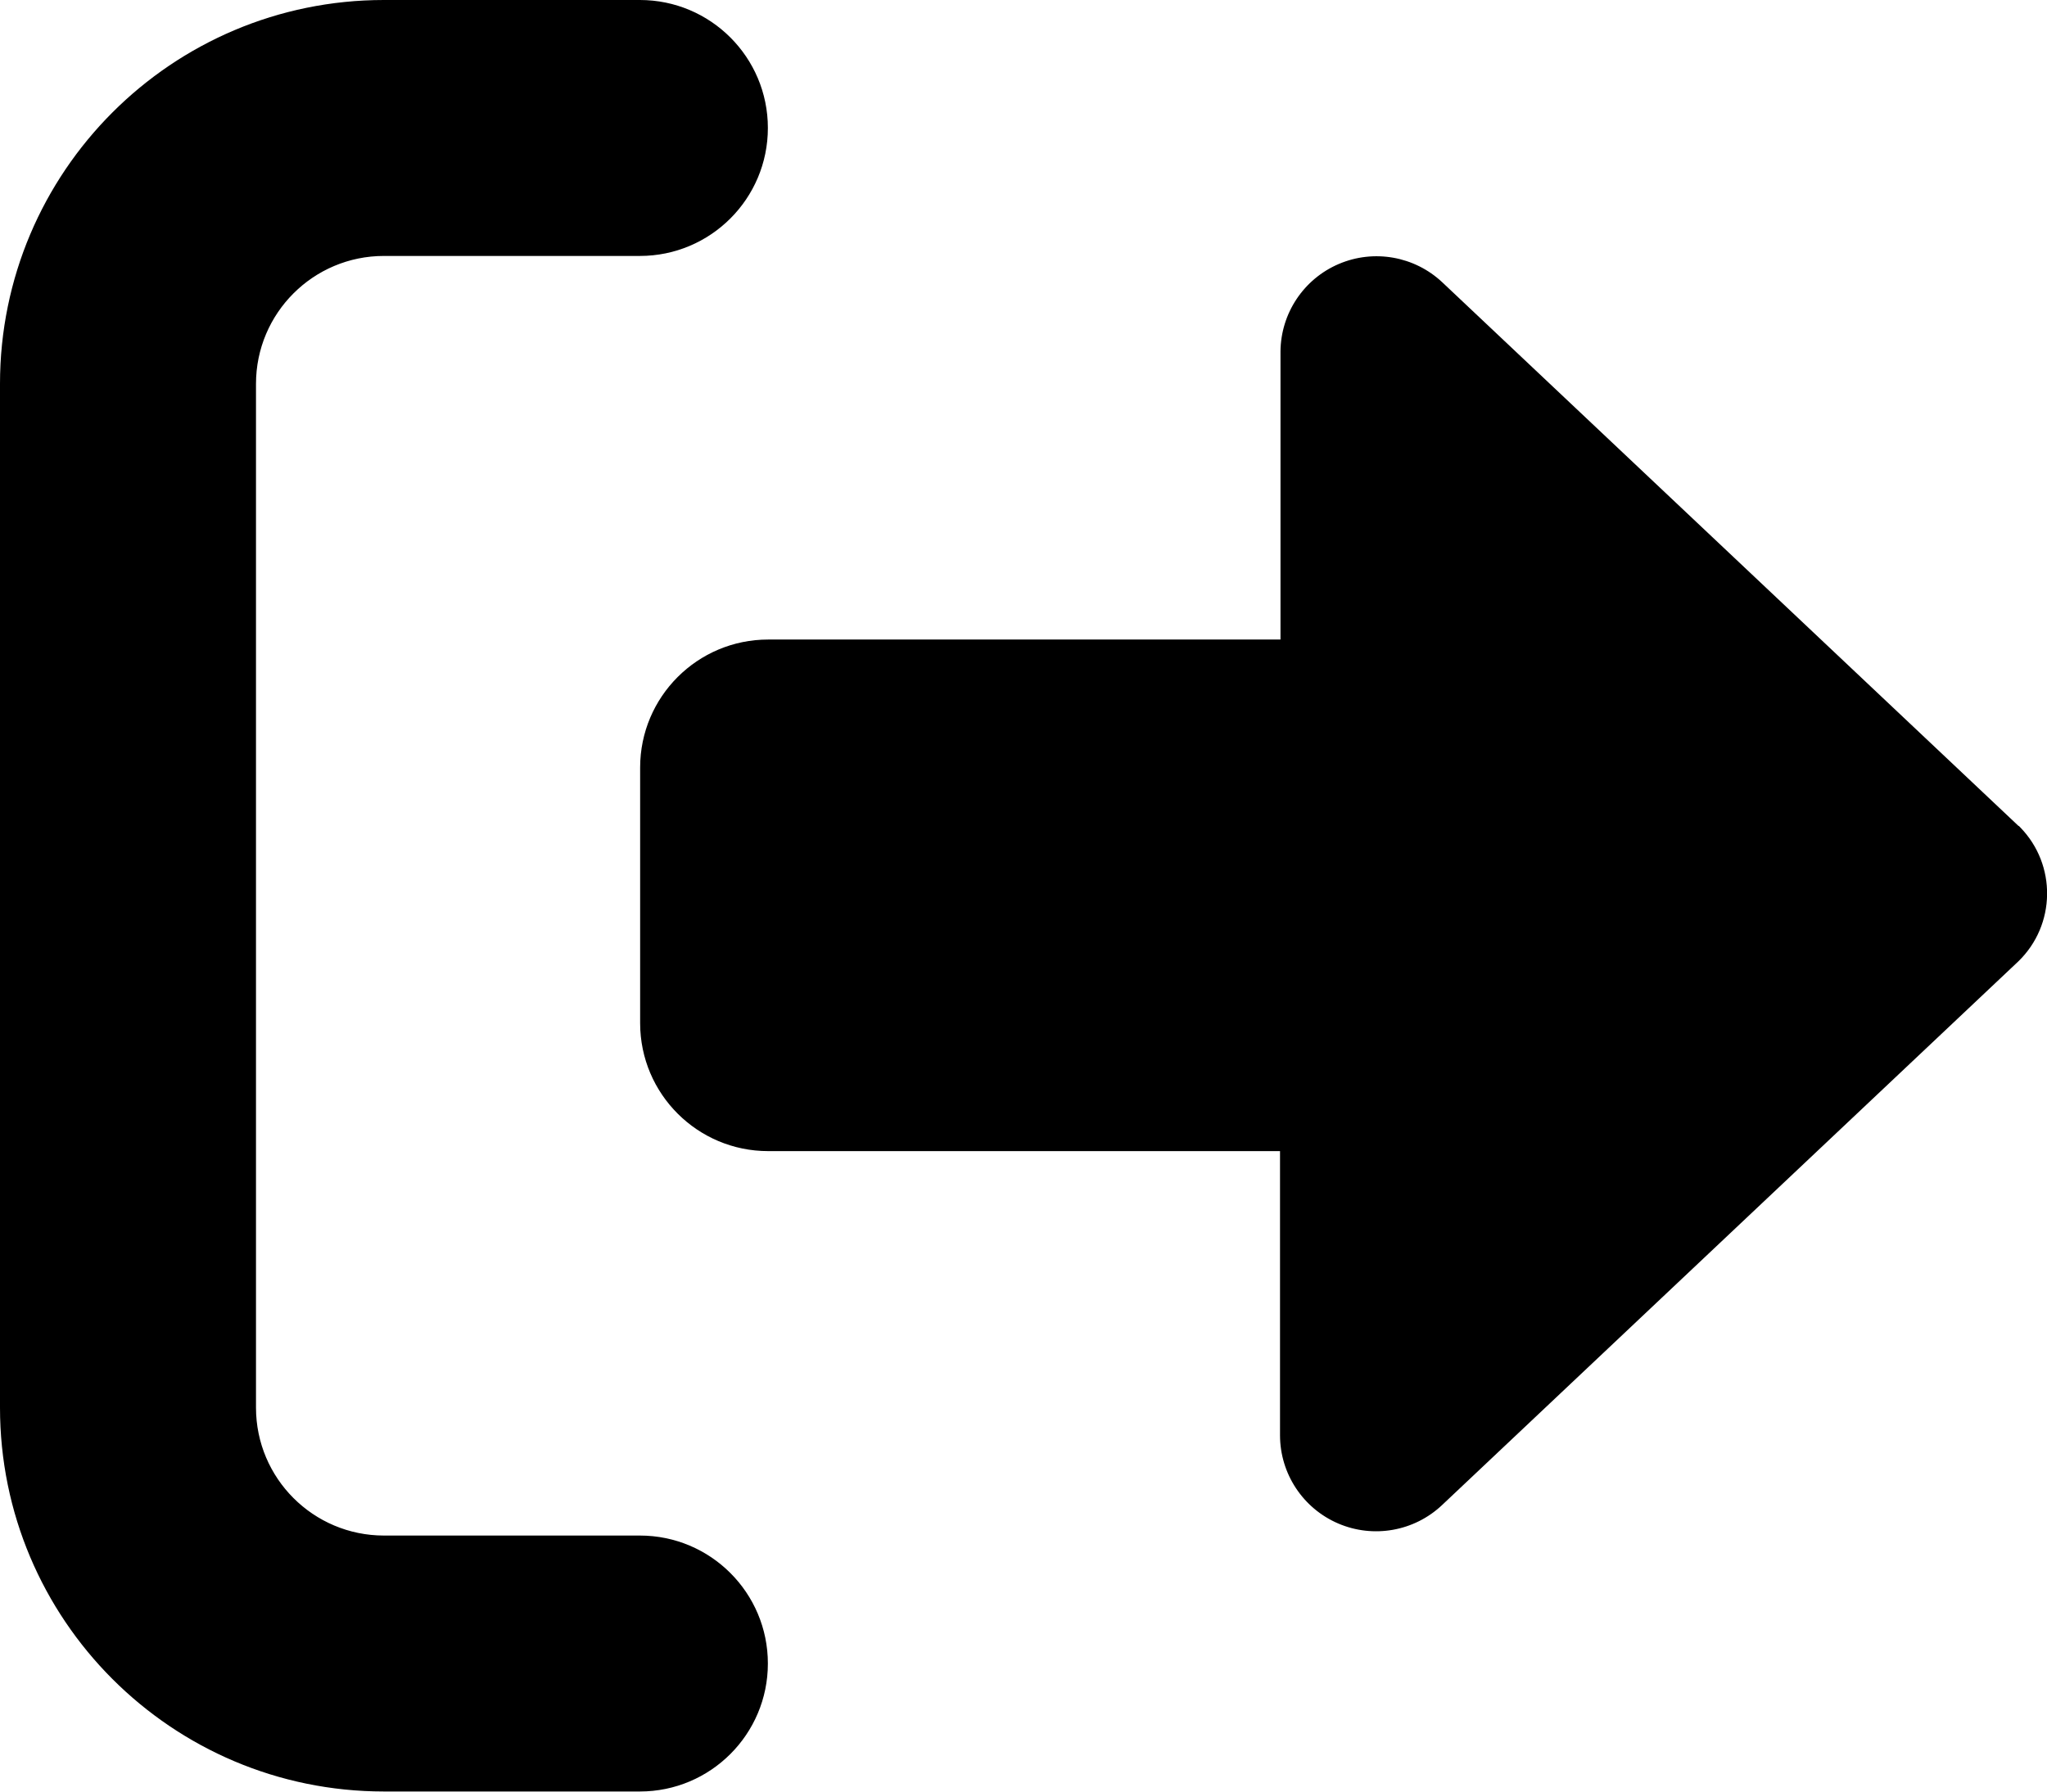
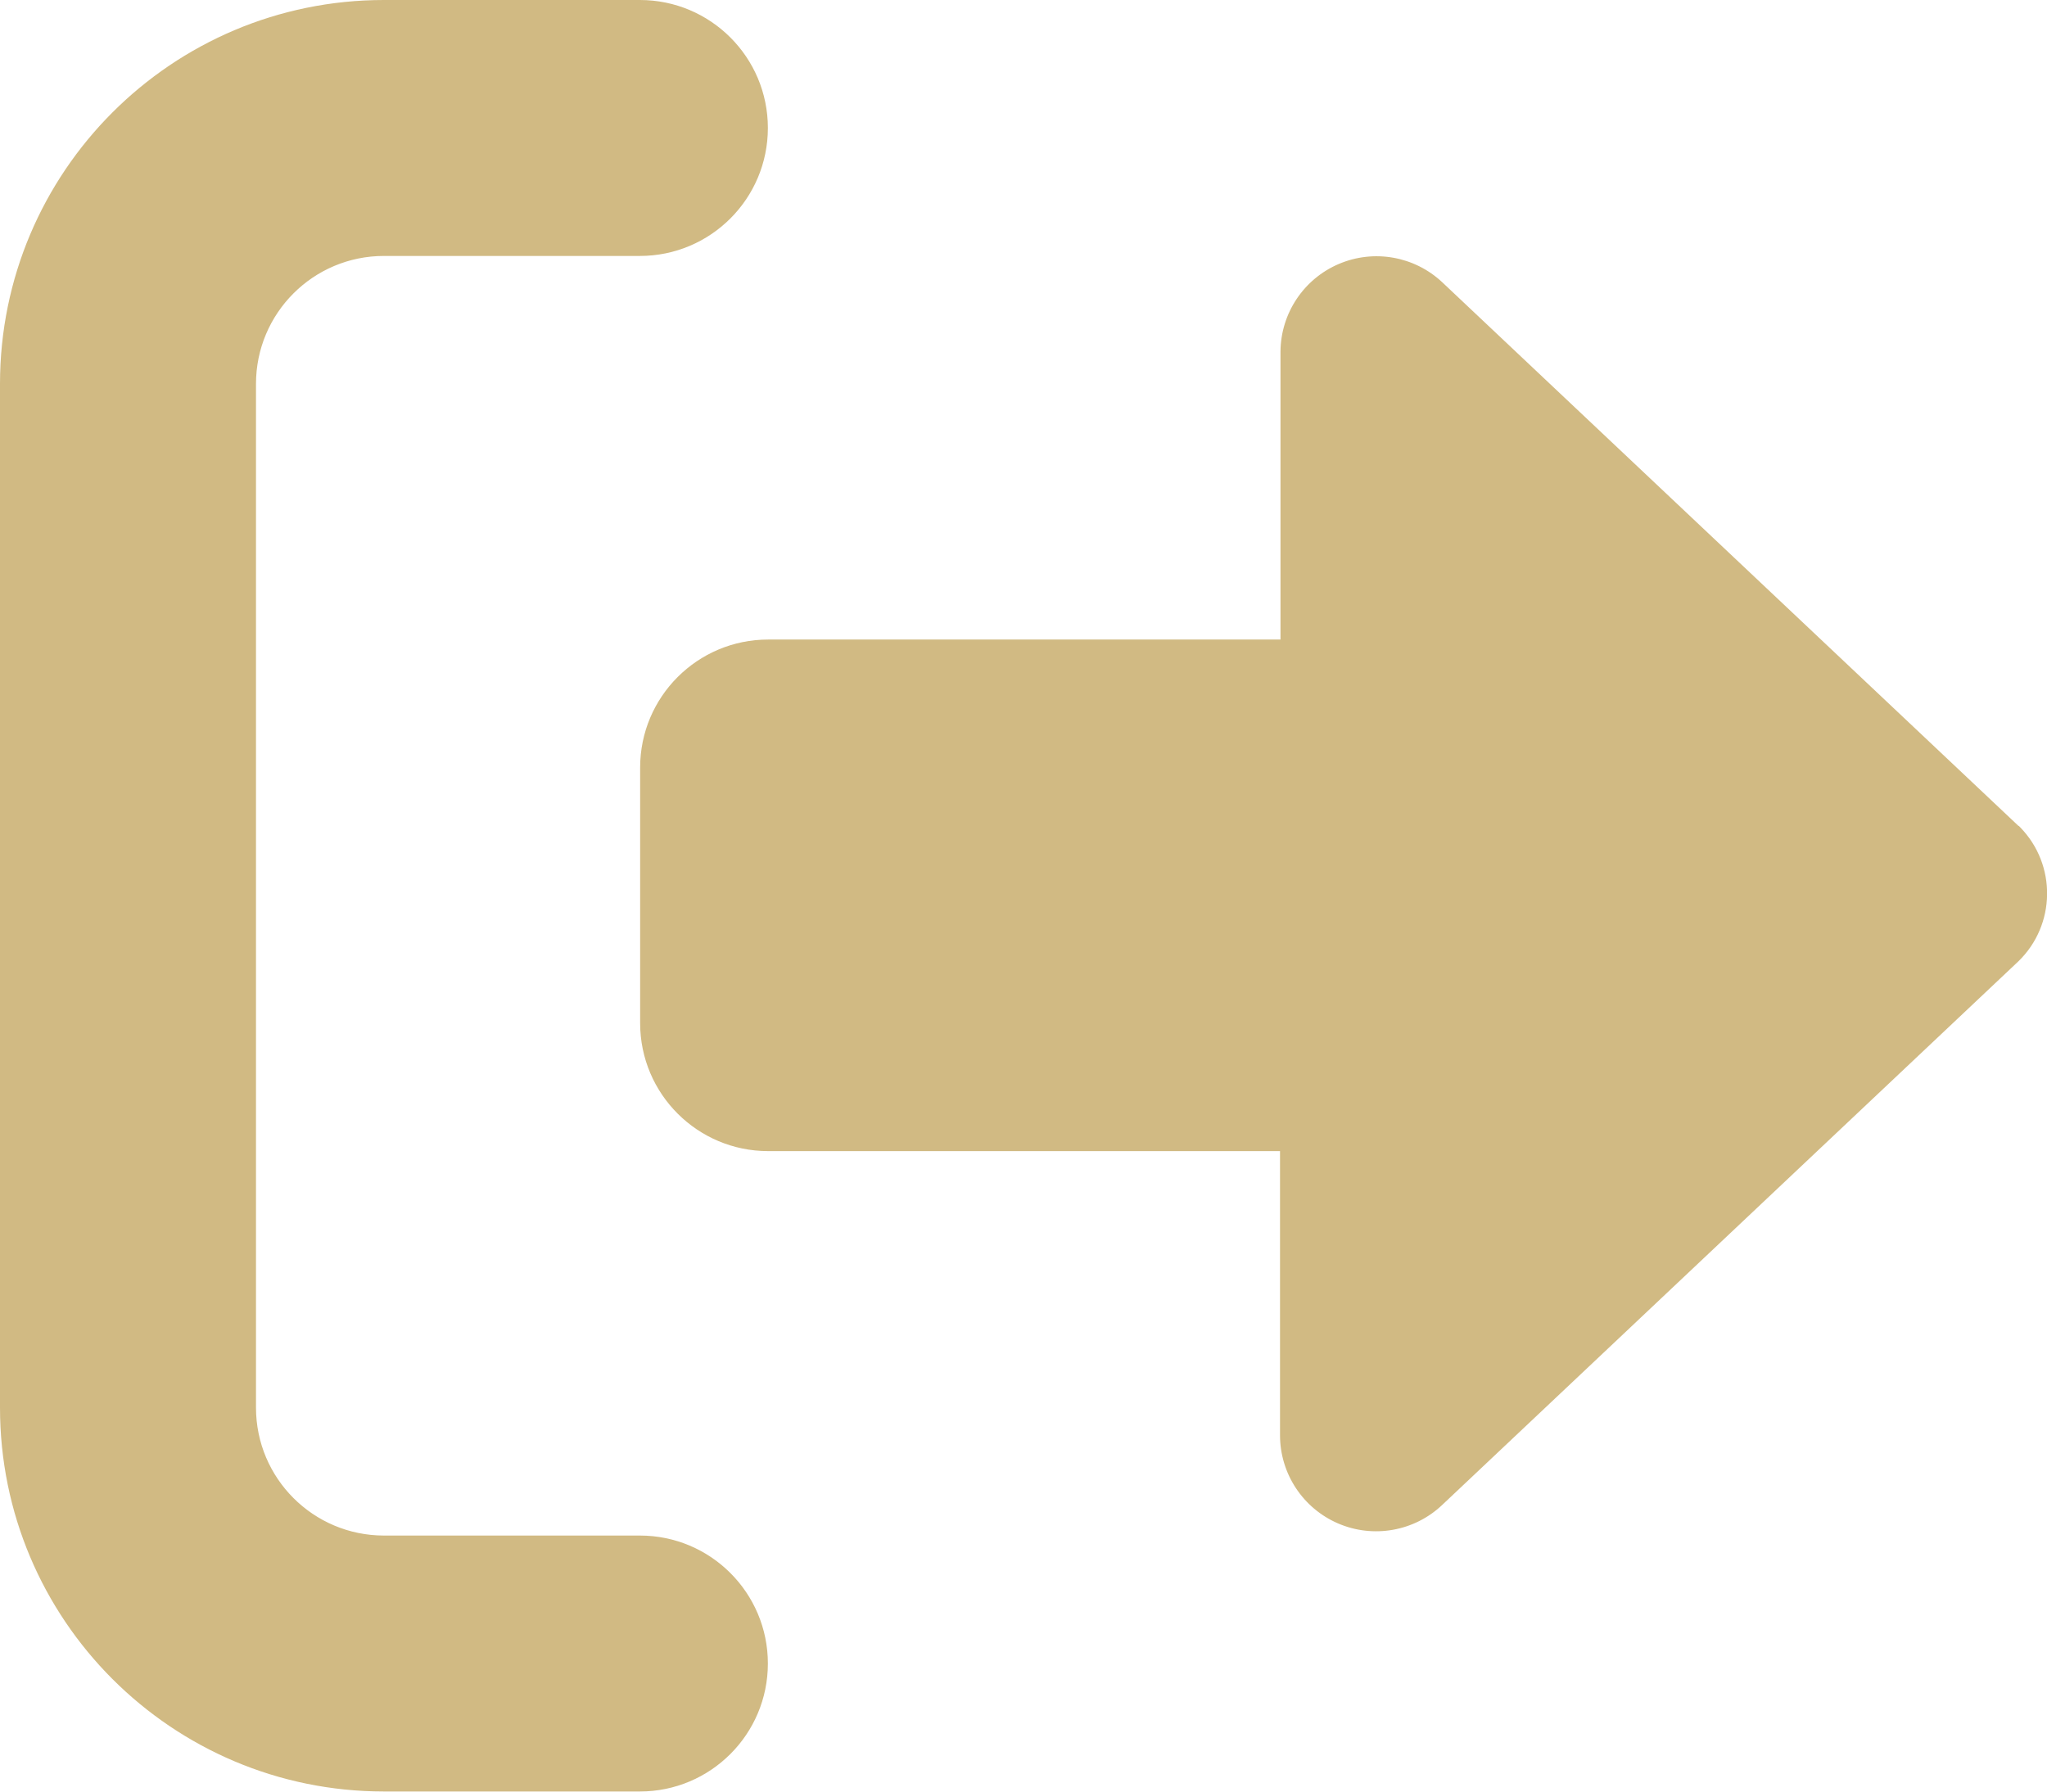
- <svg xmlns="http://www.w3.org/2000/svg" id="Camada_1" data-name="Camada 1" viewBox="0 0 390.7 341.96">
+ <svg xmlns="http://www.w3.org/2000/svg" id="Camada_1" fill="#D1BA83" data-name="Camada 1" viewBox="0 0 390.7 341.96">
  <path id="sair" d="M73.28,342h48.85a24.43,24.43,0,1,0,0-48.86H73.28a24.43,24.43,0,0,1-24.42-24.42V73.28A24.42,24.42,0,0,1,73.28,48.86h48.85a24.43,24.43,0,1,0,0-48.86H73.28A73.28,73.28,0,0,0,0,73.28H0v195.4A73.29,73.29,0,0,0,73.28,342Zm312-184.31-110-103.8A18.33,18.33,0,0,0,244.4,67.09v55H146.62a24.44,24.44,0,0,0-24.44,24.42v48.85a24.44,24.44,0,0,0,24.44,24.39h97.69V274a18.34,18.34,0,0,0,30.93,13.32l110-103.8a18.08,18.08,0,0,0,.36-25.57C385.5,157.84,385.4,157.75,385.31,157.65Z" />
</svg>
